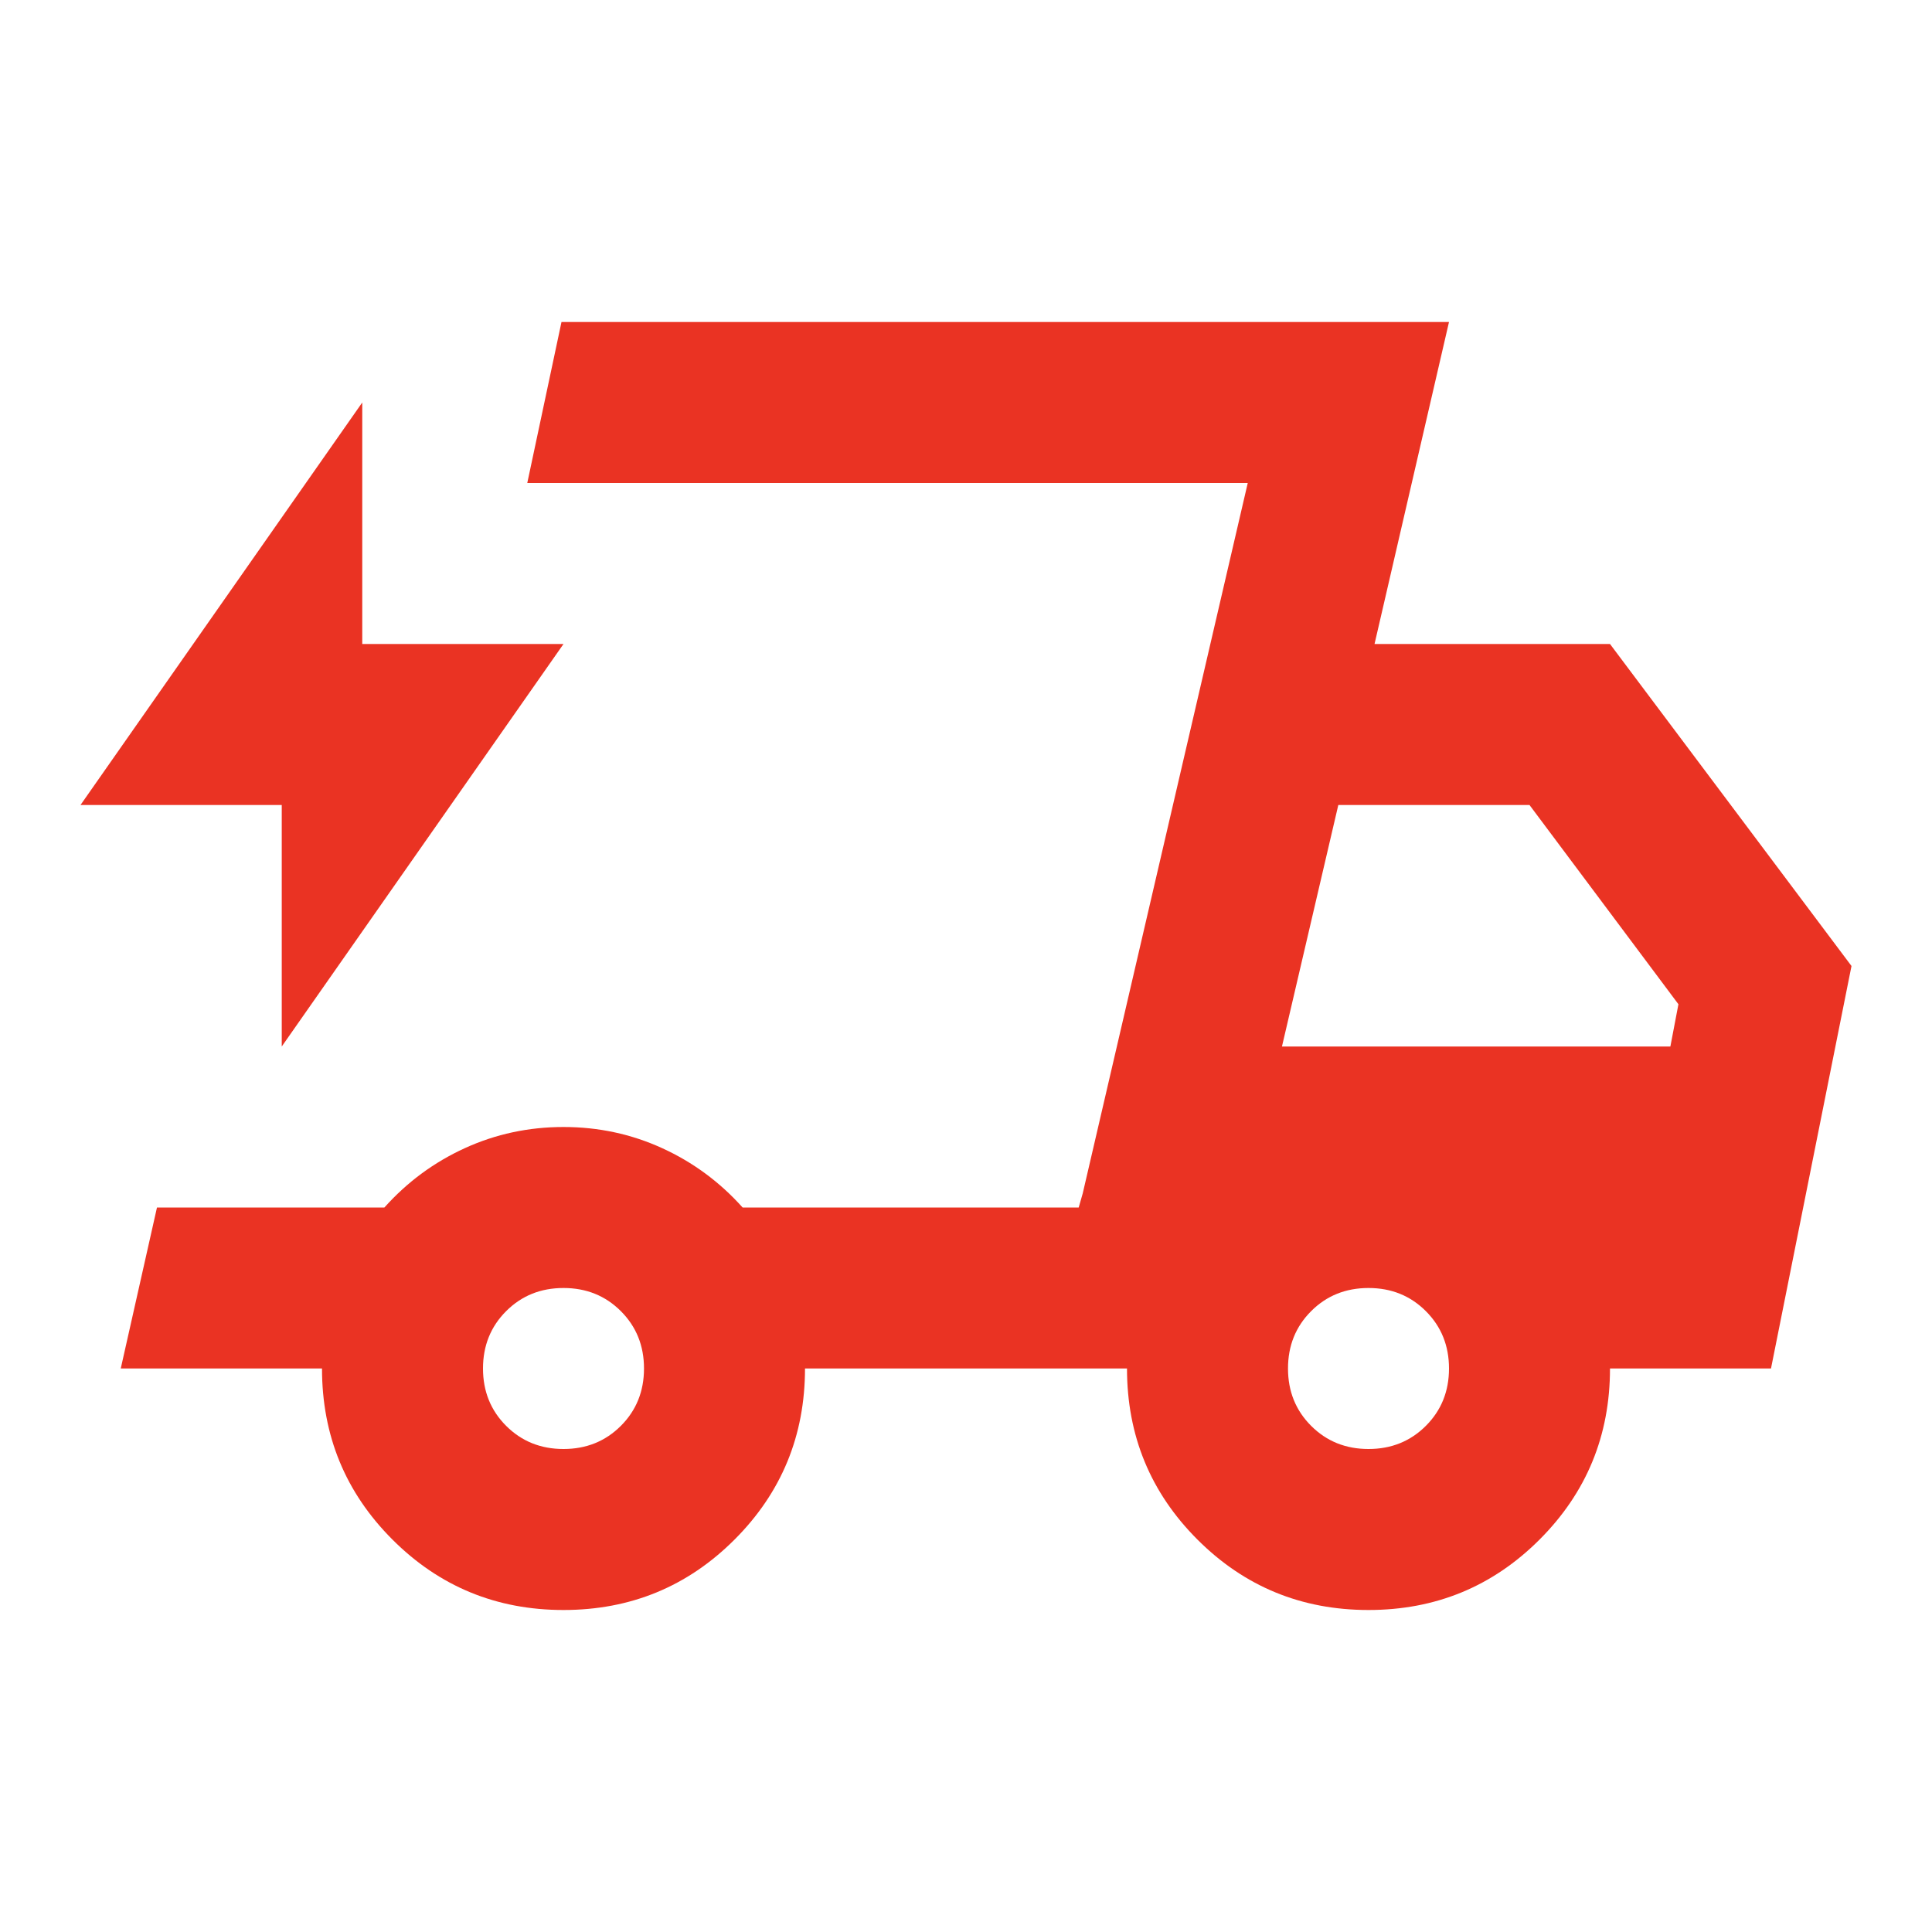
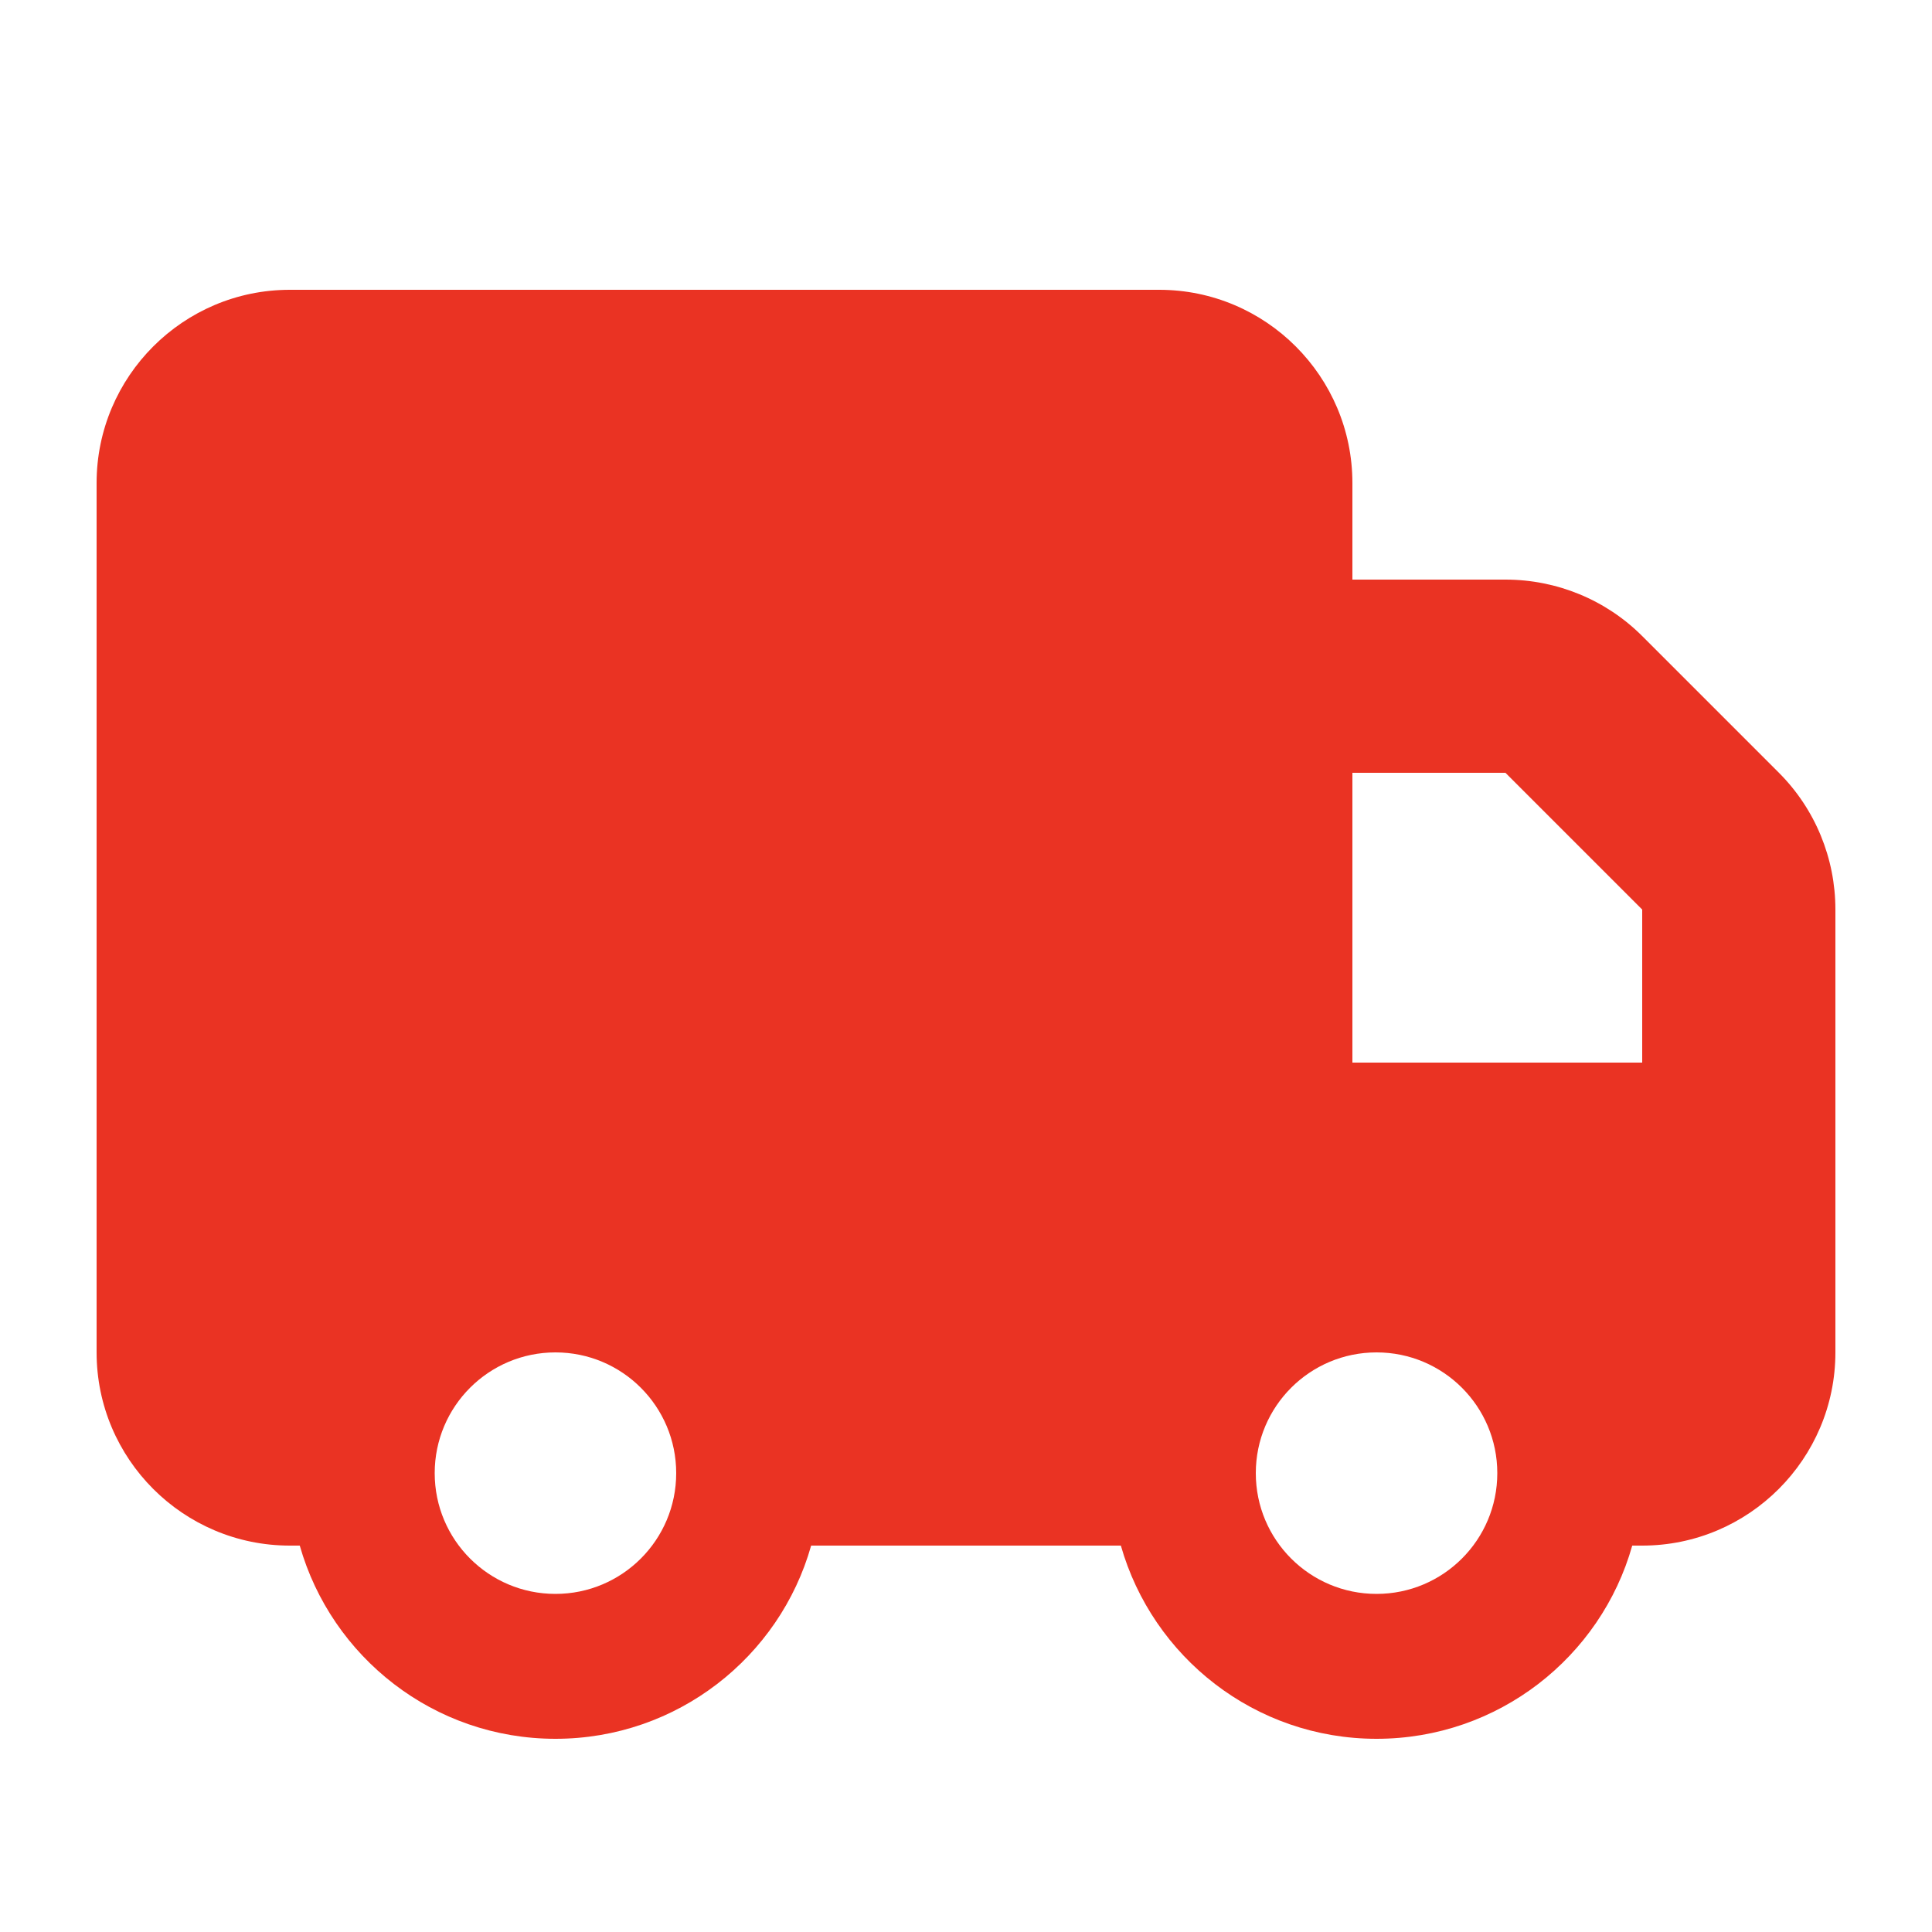
- <svg xmlns="http://www.w3.org/2000/svg" height="24px" viewBox="0 -960 960 960" width="24px" fill="#EA3323">
-   <path d="M280-160q-50 0-85-35t-35-85H60l18-80h113q17-19 40-29.5t49-10.5q26 0 49 10.5t40 29.5h167l84-360H262l17-80h441l-37 160h117l120 160-40 200h-80q0 50-35 85t-85 35q-50 0-85-35t-35-85H400q0 50-35 85t-85 35Zm357-280h193l4-21-74-99h-95l-28 120Zm-17-280-84 360 2-7 82-353ZM140-440v-120H40l140-200v120h100L140-440Zm140 200q17 0 28.5-11.5T320-280q0-17-11.5-28.5T280-320q-17 0-28.5 11.5T240-280q0 17 11.5 28.5T280-240Zm400 0q17 0 28.5-11.5T720-280q0-17-11.5-28.5T680-320q-17 0-28.5 11.5T640-280q0 17 11.5 28.5T680-240Z" />
+ <svg xmlns="http://www.w3.org/2000/svg" height="24" width="24" viewBox="0 0 640 640">
+   <path fill="#ea3323" d="M32 160C32 124.7 60.7 96 96 96L384 96C419.3 96 448 124.7 448 160L448 192L498.7 192C515.7 192 532 198.7 544 210.7L589.3 256C601.3 268 608 284.3 608 301.3L608 448C608 483.3 579.3 512 544 512L540.7 512C530.3 548.9 496.3 576 456 576C415.7 576 381.8 548.9 371.3 512L268.7 512C258.3 548.9 224.3 576 184 576C143.7 576 109.8 548.9 99.3 512L96 512C60.7 512 32 483.3 32 448L32 160zM544 352L544 301.3L498.7 256L448 256L448 352L544 352zM224 488C224 465.9 206.1 448 184 448C161.9 448 144 465.9 144 488C144 510.1 161.9 528 184 528C206.1 528 224 510.1 224 488zM456 528C478.1 528 496 510.1 496 488C496 465.9 478.1 448 456 448C433.9 448 416 465.9 416 488C416 510.1 433.9 528 456 528z" />
</svg>
